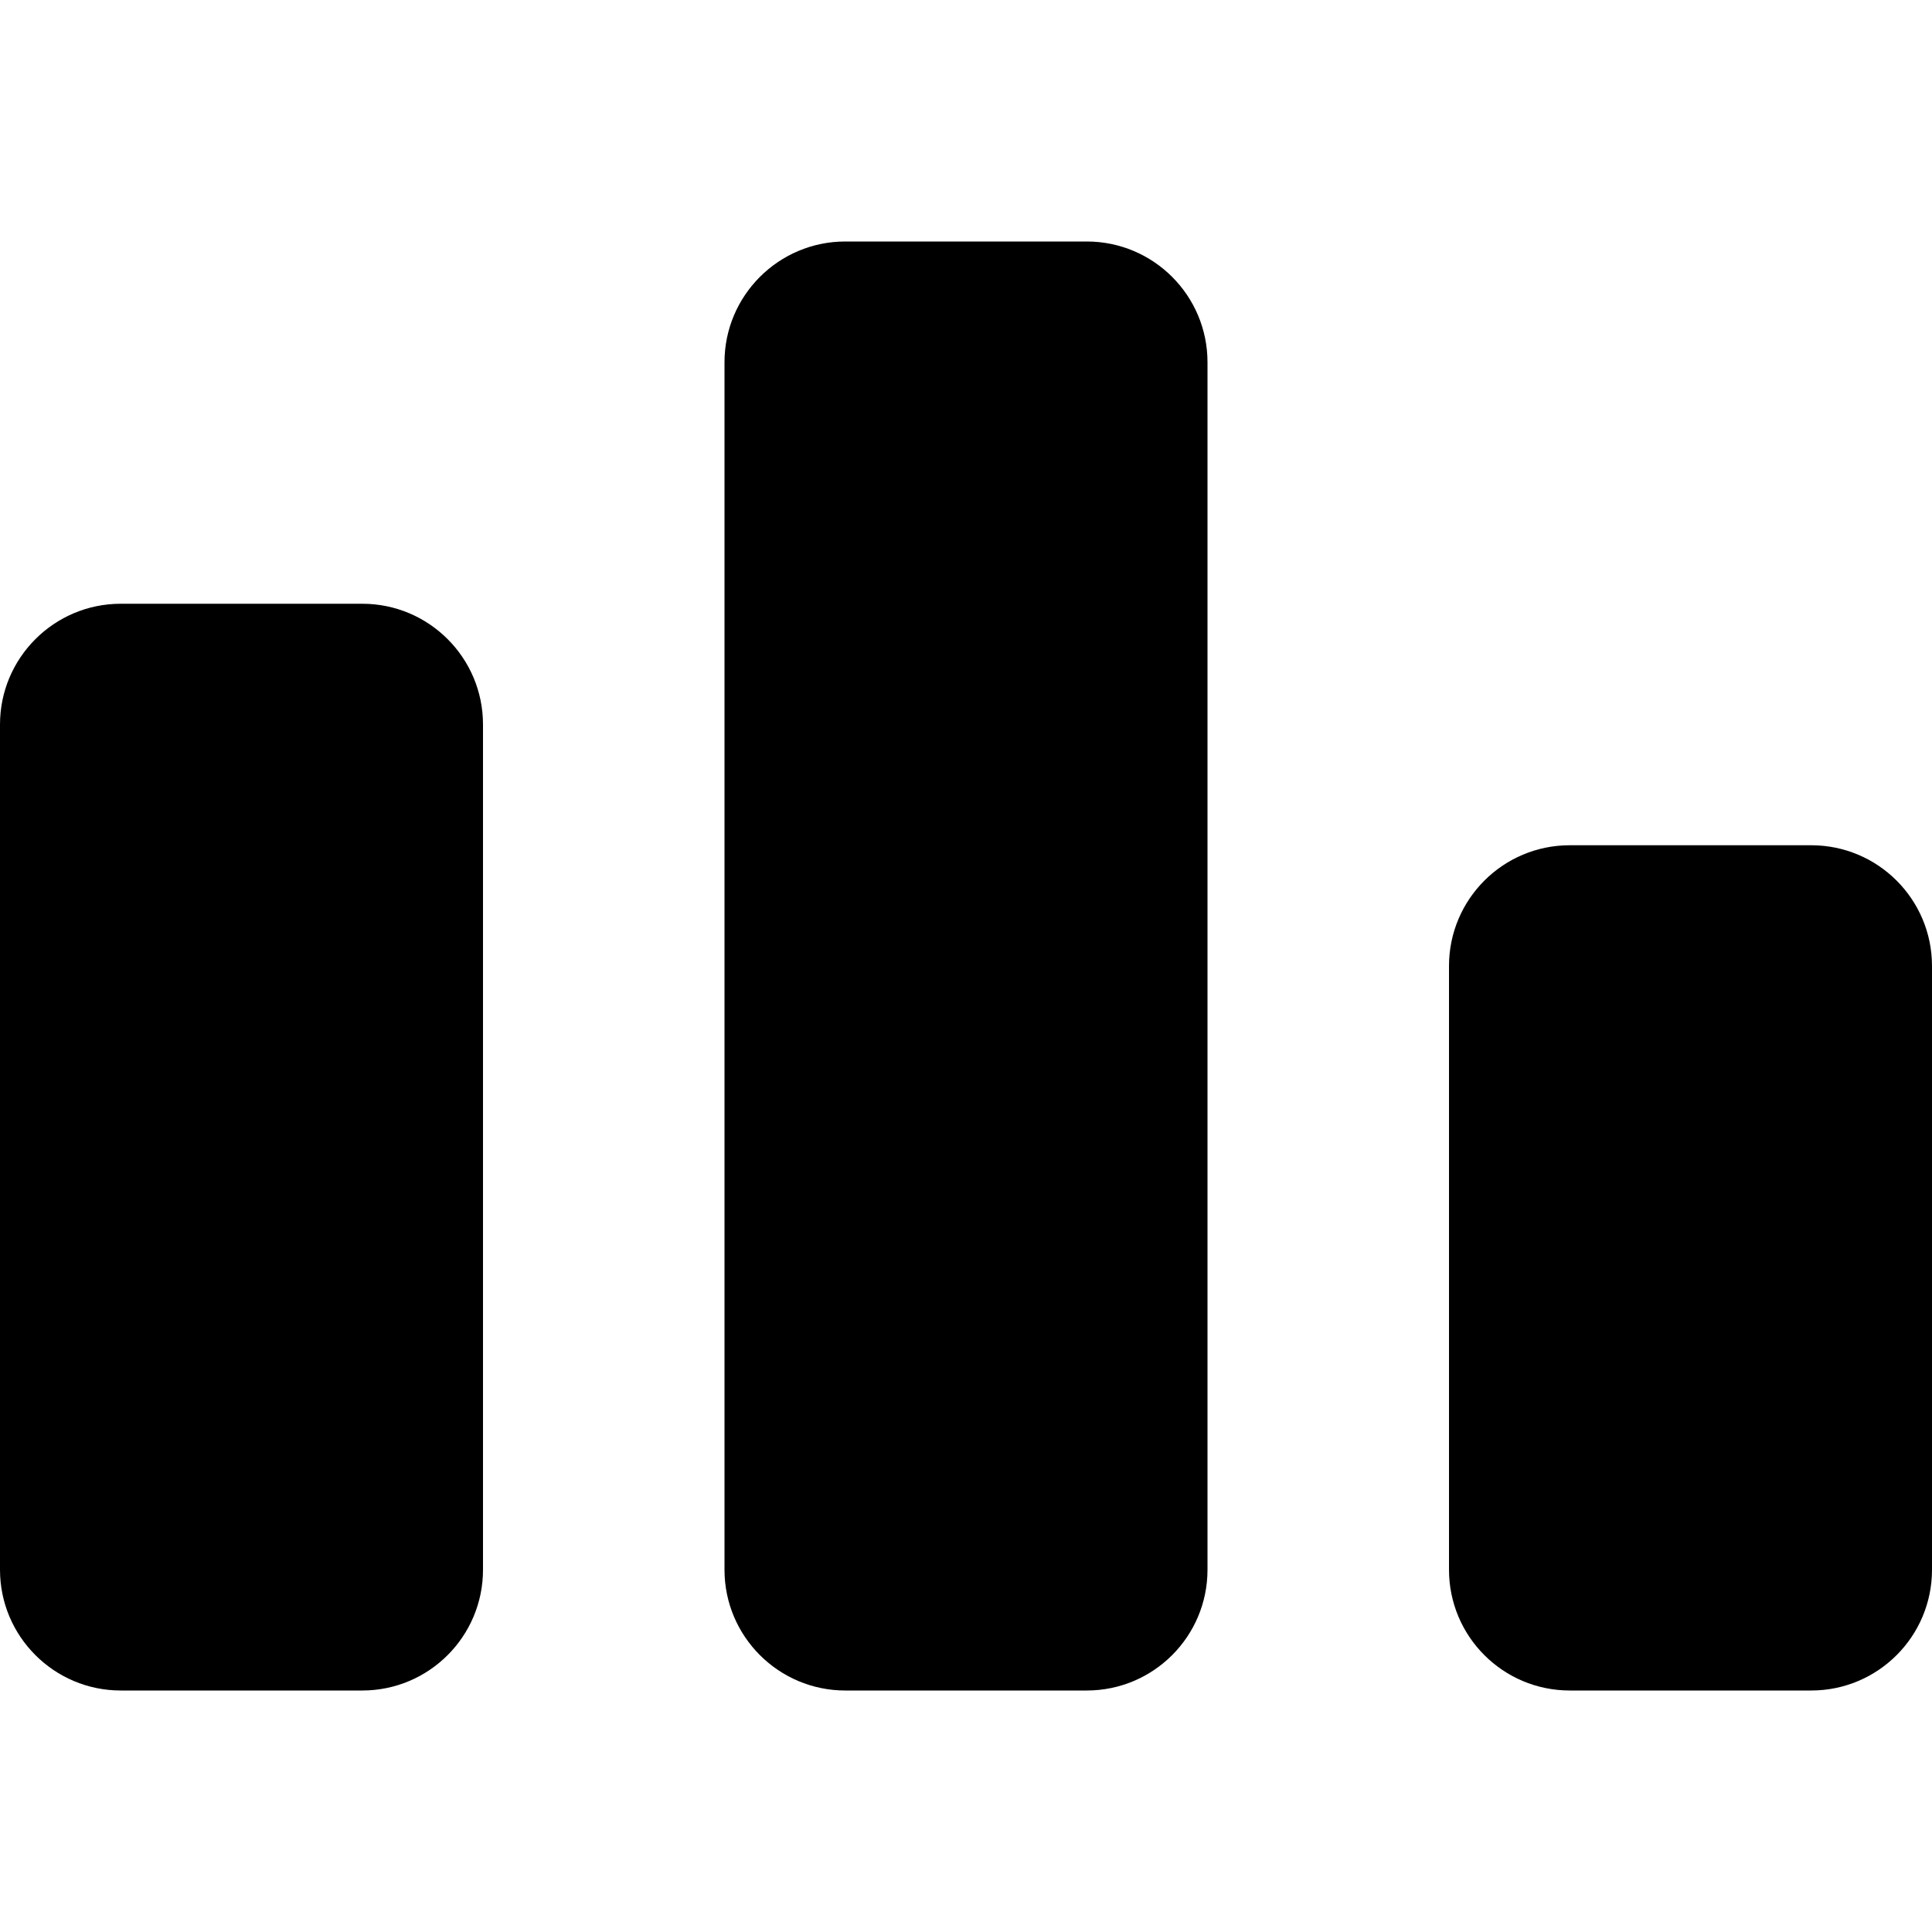
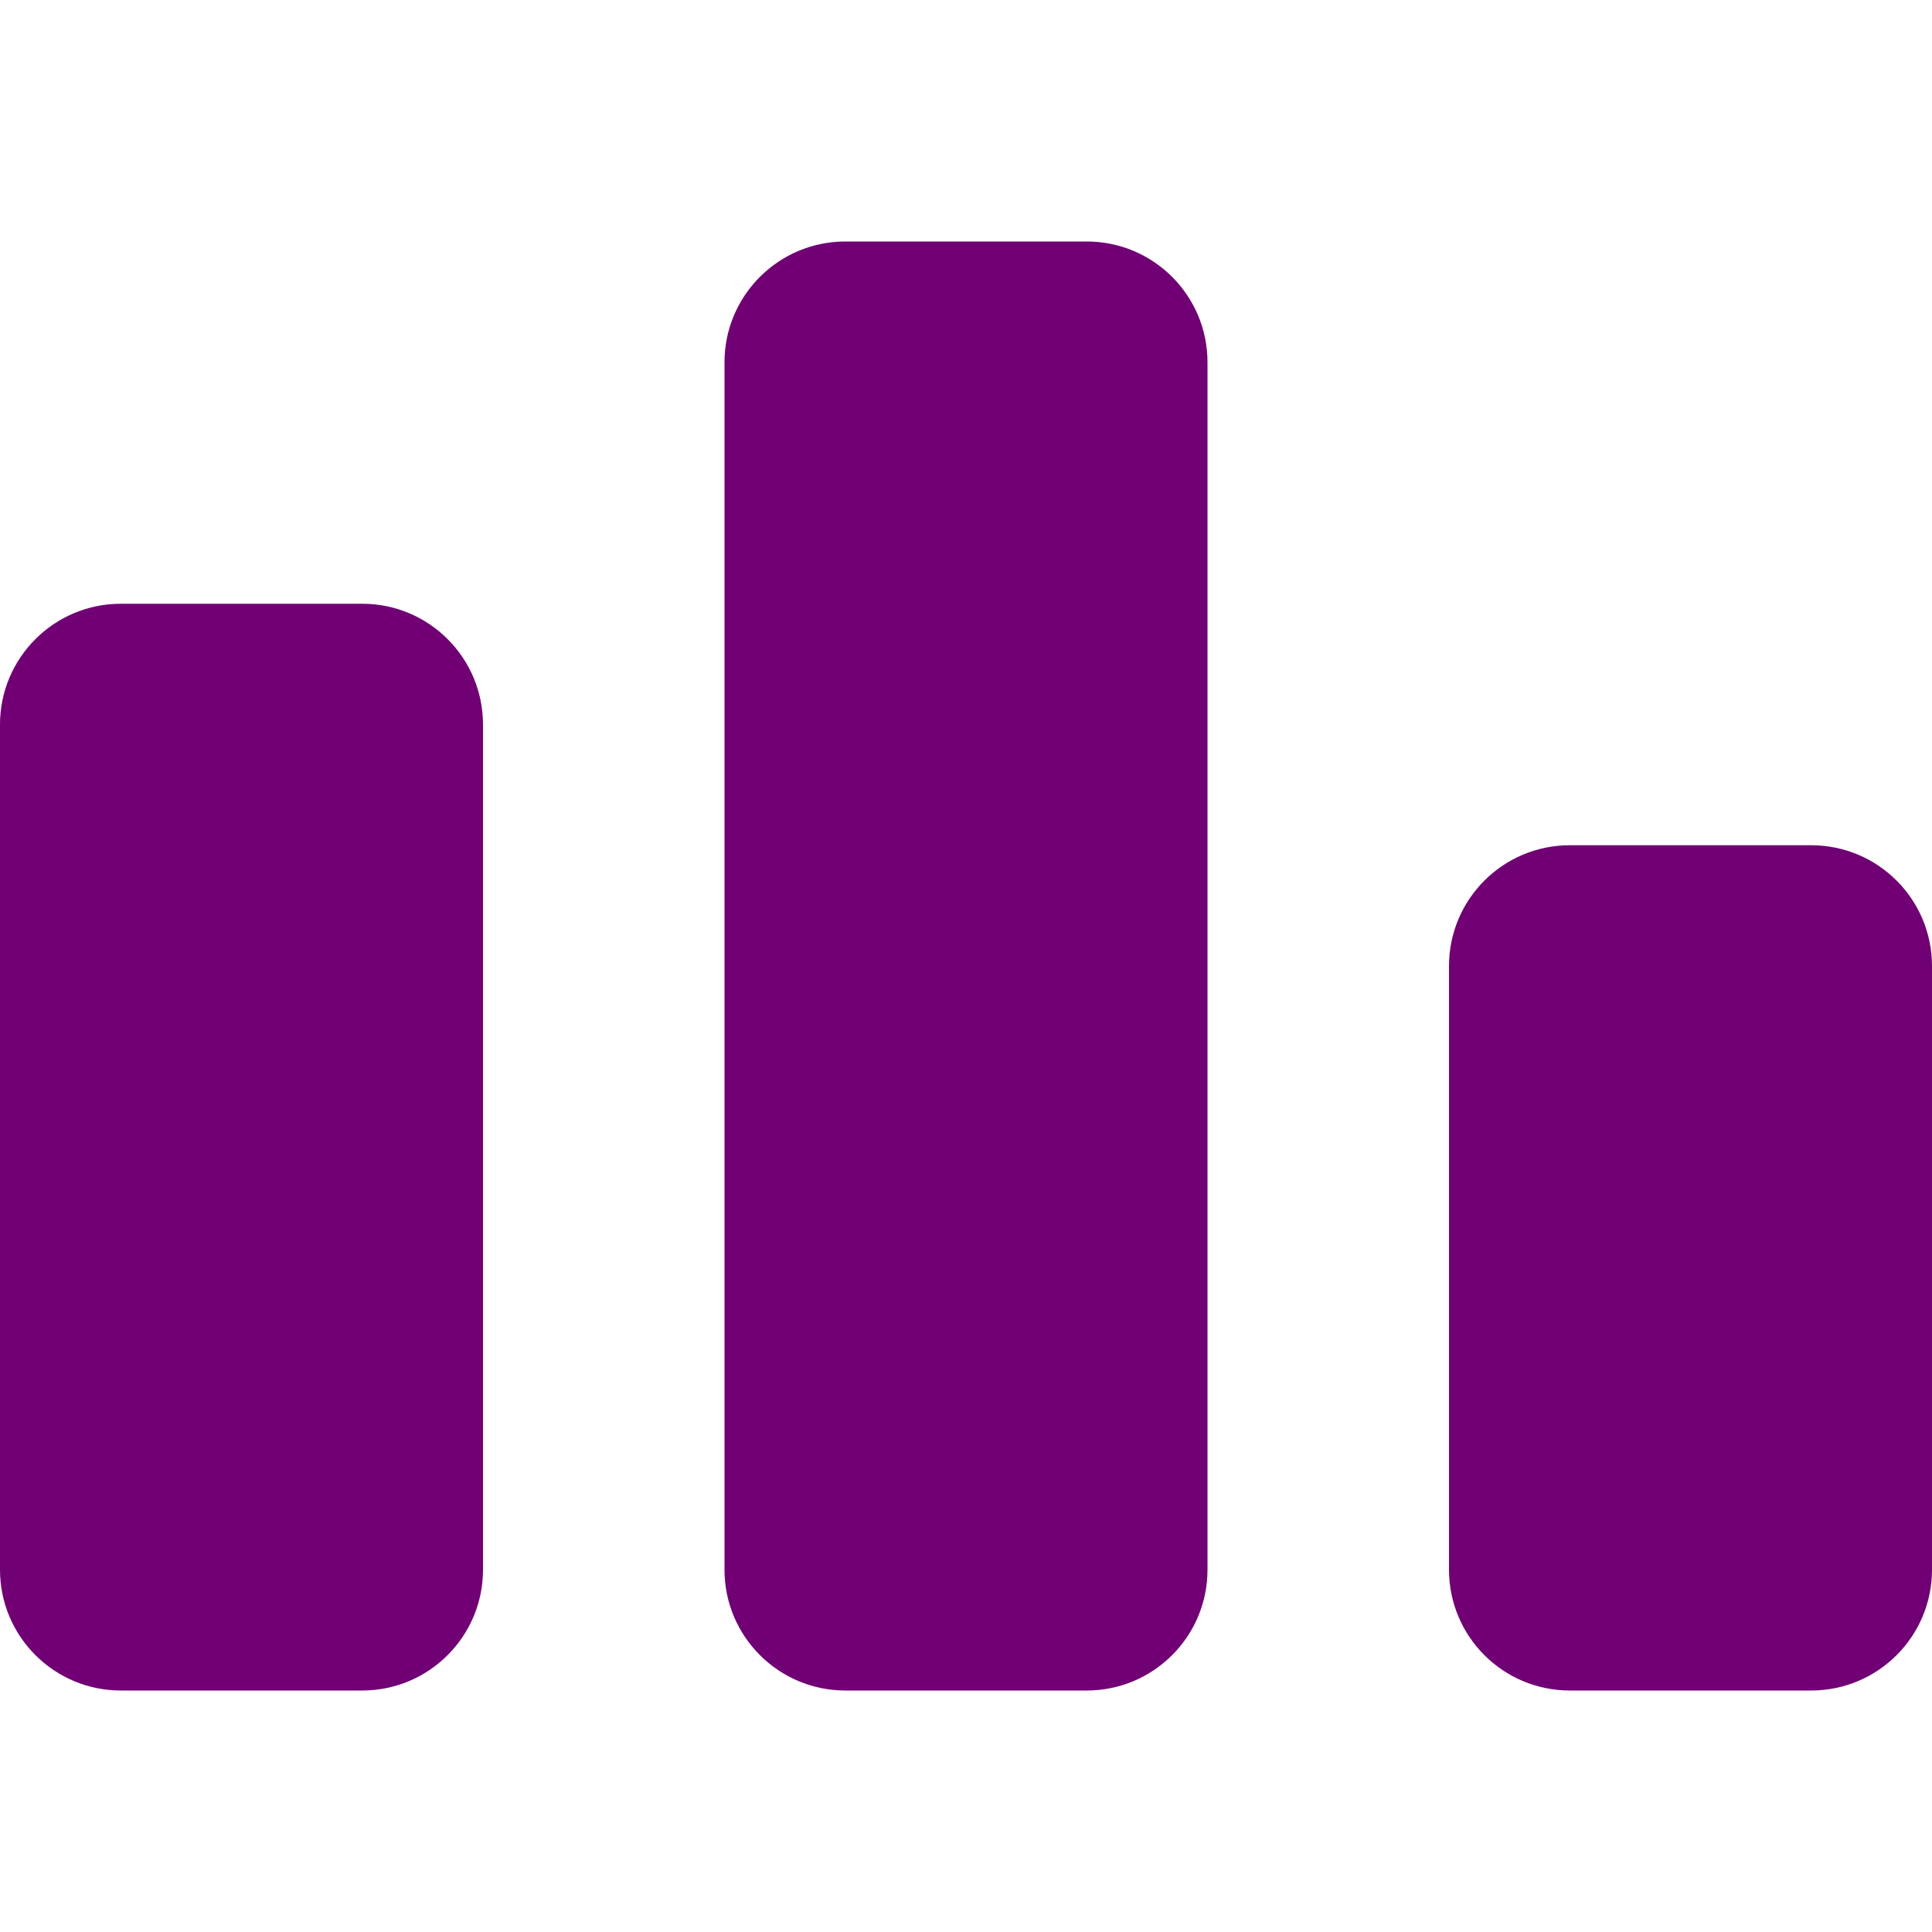
- <svg xmlns="http://www.w3.org/2000/svg" fill="#000000" width="32px" height="32px" viewBox="0 0 24 24" role="img">
+ <svg xmlns="http://www.w3.org/2000/svg" fill="#710075" width="32px" height="32px" viewBox="0 0 24 24" role="img">
  <path d="M4.5 7.5A1.5 1.5 0 0 1 6 9v10.5A1.5 1.5 0 0 1 4.5 21h-3C.673 21 0 20.328 0 19.5V9c0-.828.673-1.5 1.5-1.5h3zm9-4.5A1.5 1.5 0 0 1 15 4.5v15a1.5 1.5 0 0 1-1.5 1.5h-3c-.827 0-1.5-.672-1.5-1.5v-15c0-.828.673-1.5 1.5-1.5h3zm9 7.5A1.5 1.5 0 0 1 24 12v7.5a1.5 1.5 0 0 1-1.5 1.5h-3a1.5 1.5 0 0 1-1.5-1.5V12a1.5 1.5 0 0 1 1.5-1.5h3z" />
</svg>
